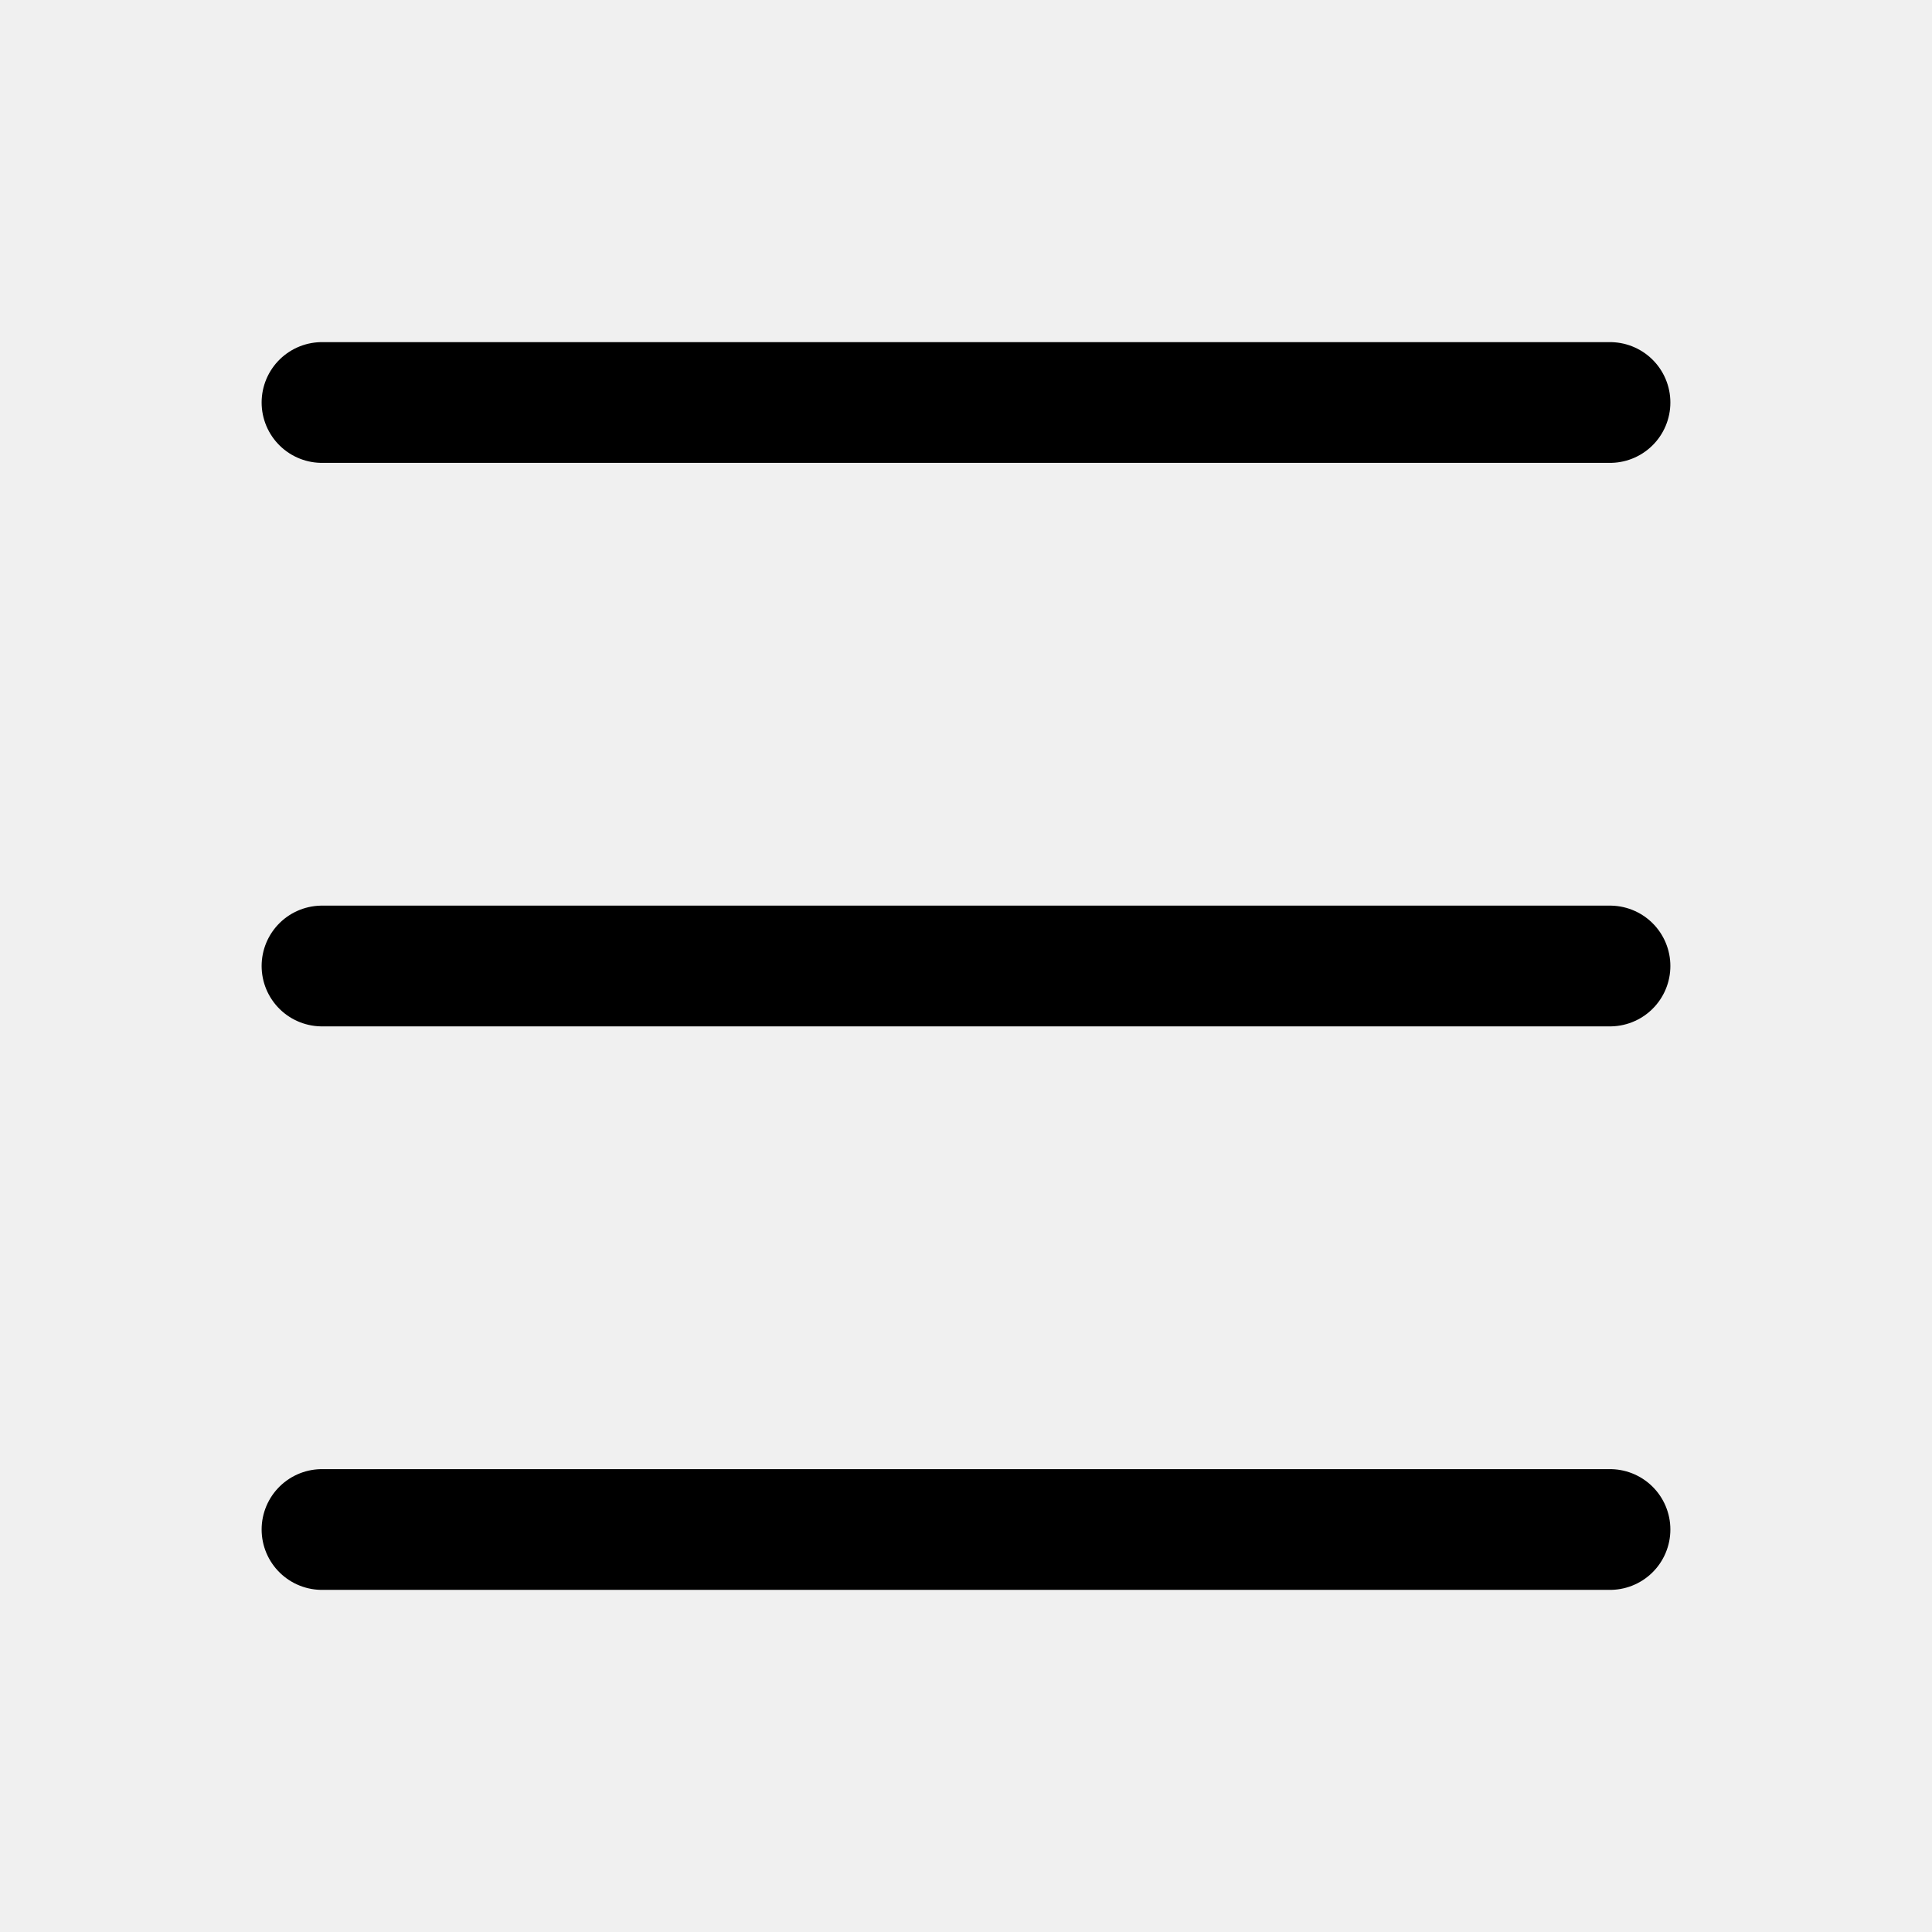
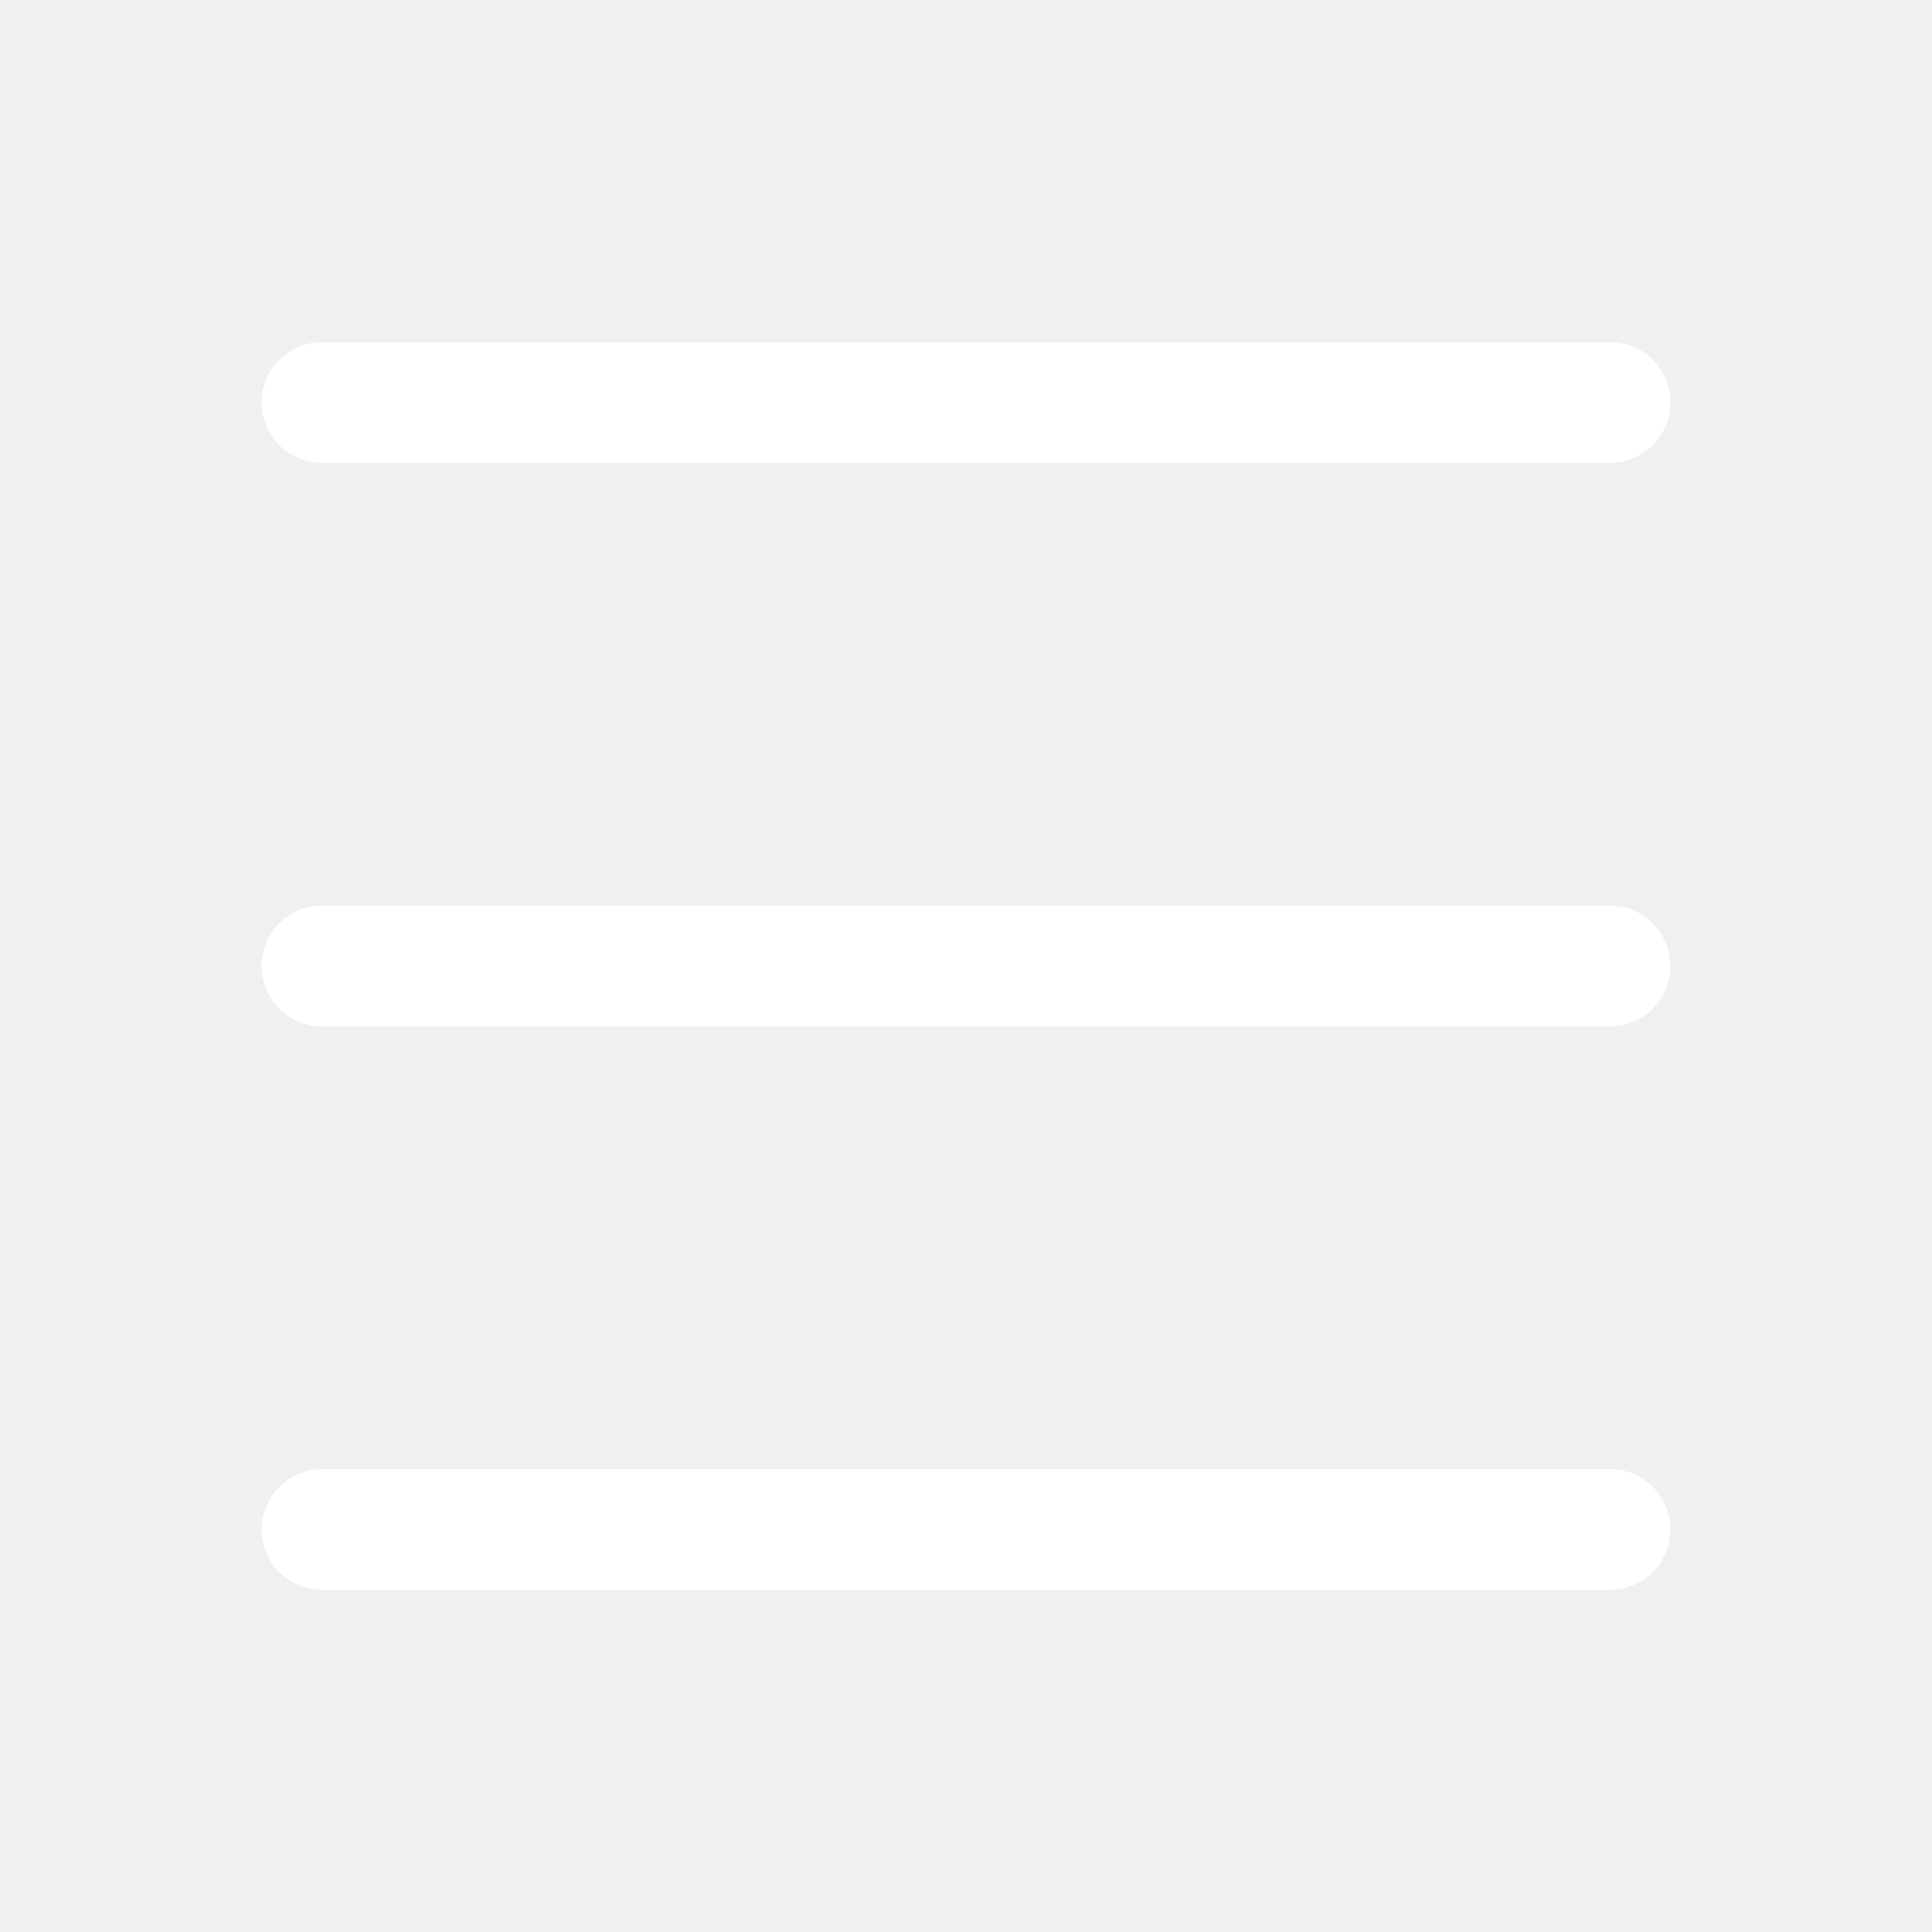
- <svg xmlns="http://www.w3.org/2000/svg" viewBox="0 0 24 24" width="24" height="24" color="#000000" fill="none">
-   <path d="M4 5L20 5" stroke="currentColor" stroke-width="1.5" stroke-linecap="round" stroke-linejoin="round" />
-   <path d="M4 12L20 12" stroke="currentColor" stroke-width="1.5" stroke-linecap="round" stroke-linejoin="round" />
-   <path d="M4 19L20 19" stroke="currentColor" stroke-width="1.5" stroke-linecap="round" stroke-linejoin="round" />
+ <svg xmlns="http://www.w3.org/2000/svg" viewBox="0 0 24 24" width="24" height="24" color="#ffffff" fill="white">
+   <path d="M4 5L20 5" stroke="#ffffff" stroke-width="1.5" stroke-linecap="round" stroke-linejoin="round" />
+   <path d="M4 12L20 12" stroke="#ffffff" stroke-width="1.5" stroke-linecap="round" stroke-linejoin="round" />
+   <path d="M4 19L20 19" stroke="#ffffff" stroke-width="1.5" stroke-linecap="round" stroke-linejoin="round" />
</svg>
